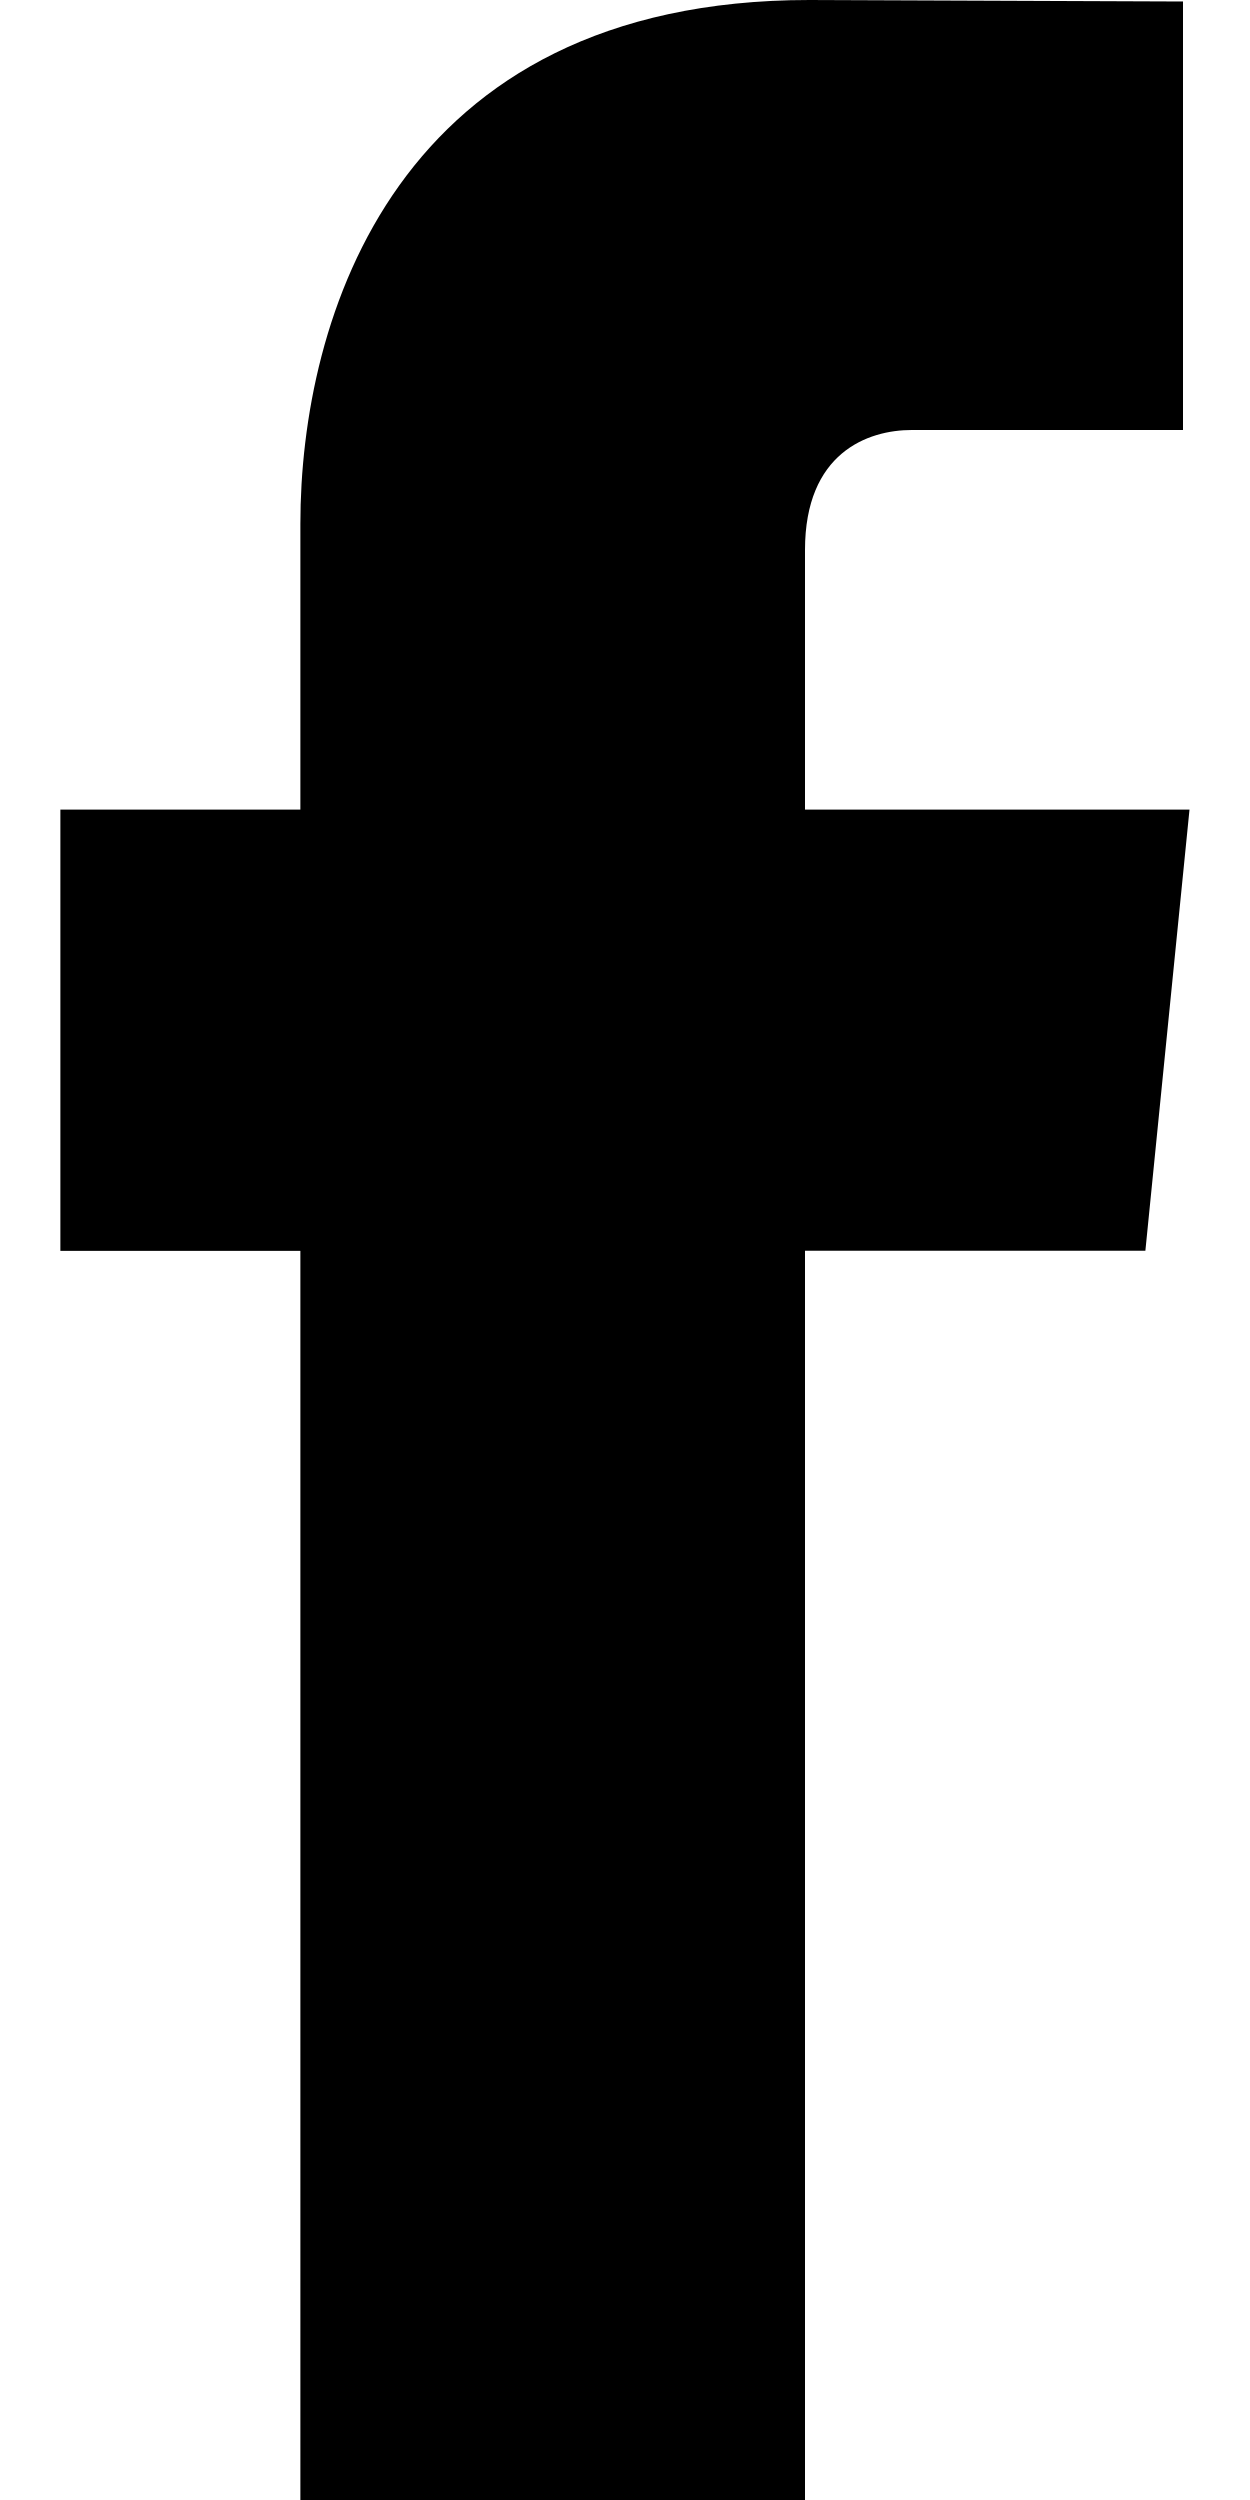
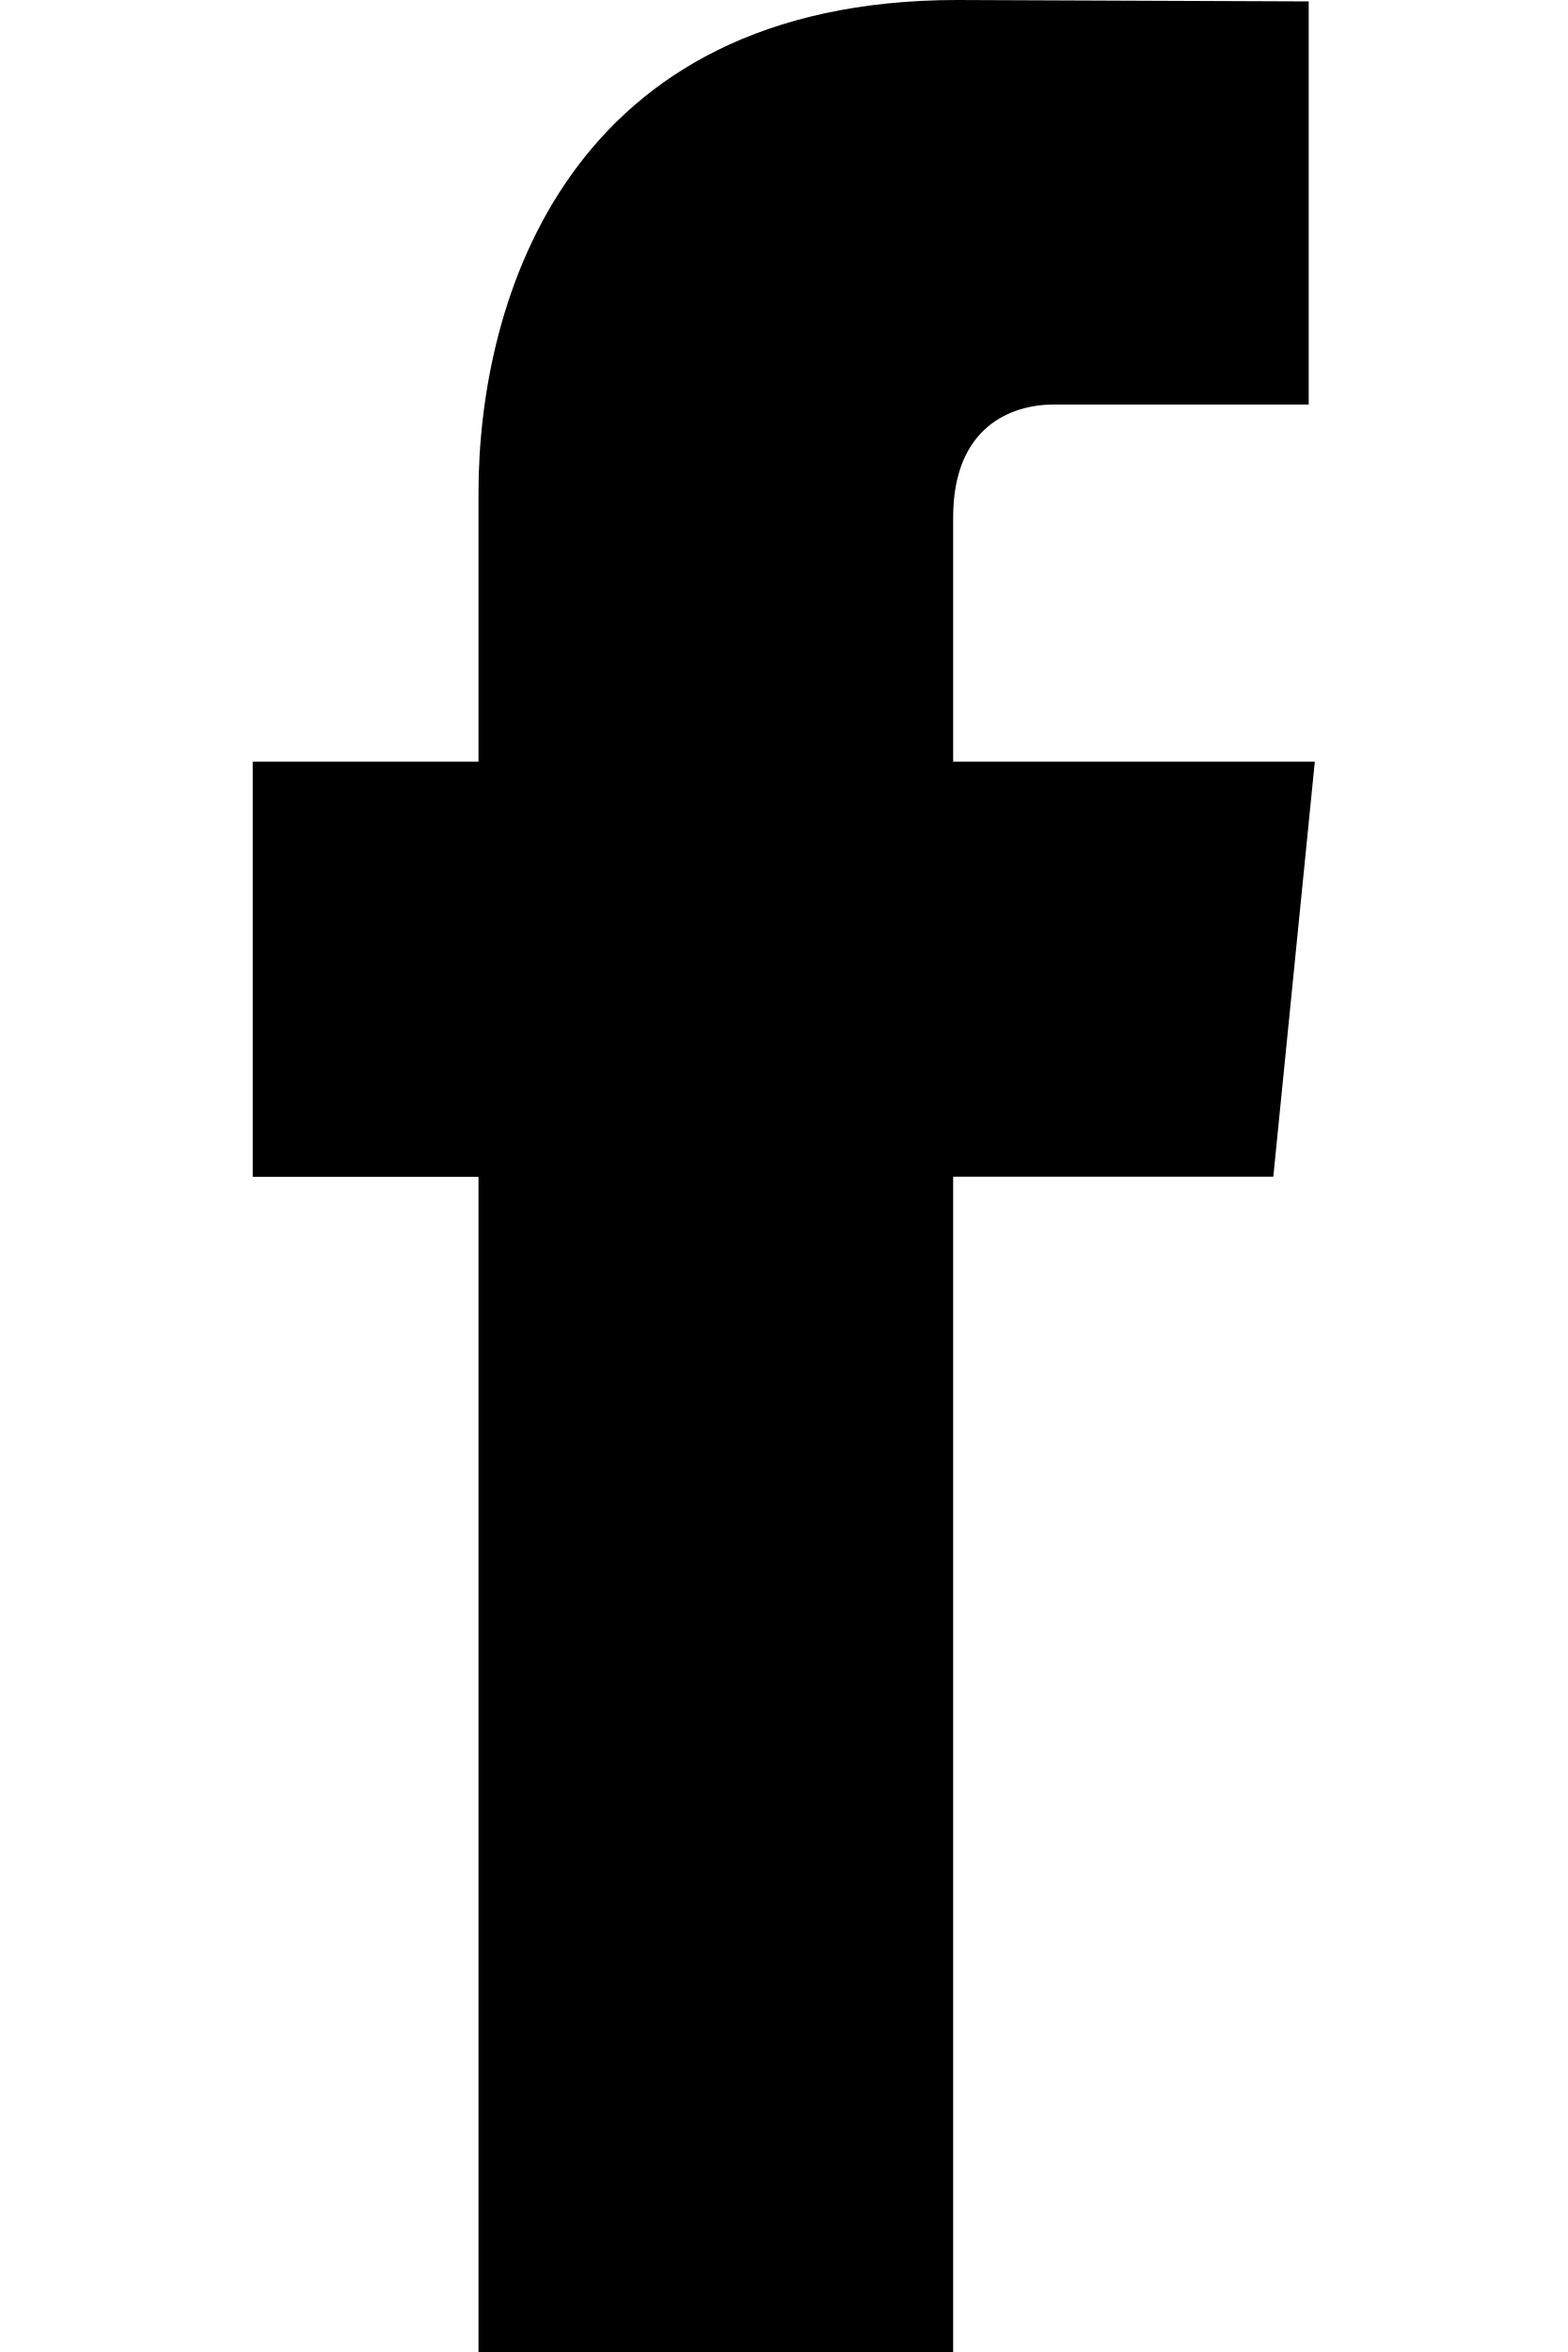
- <svg xmlns="http://www.w3.org/2000/svg" width="10" height="20" viewBox="0 0 10 20">
+ <svg xmlns="http://www.w3.org/2000/svg" width="20" height="30" viewBox="0 0 10 20">
  <path d="M6.44 6.477V4.4c0-.778.502-.96.854-.96h2.17V.012L6.476 0C3.158 0 2.403 2.555 2.403 4.191v2.286H.483v3.53h1.92V20H6.44v-9.994h2.723l.353-3.529H6.44z" />
</svg>
